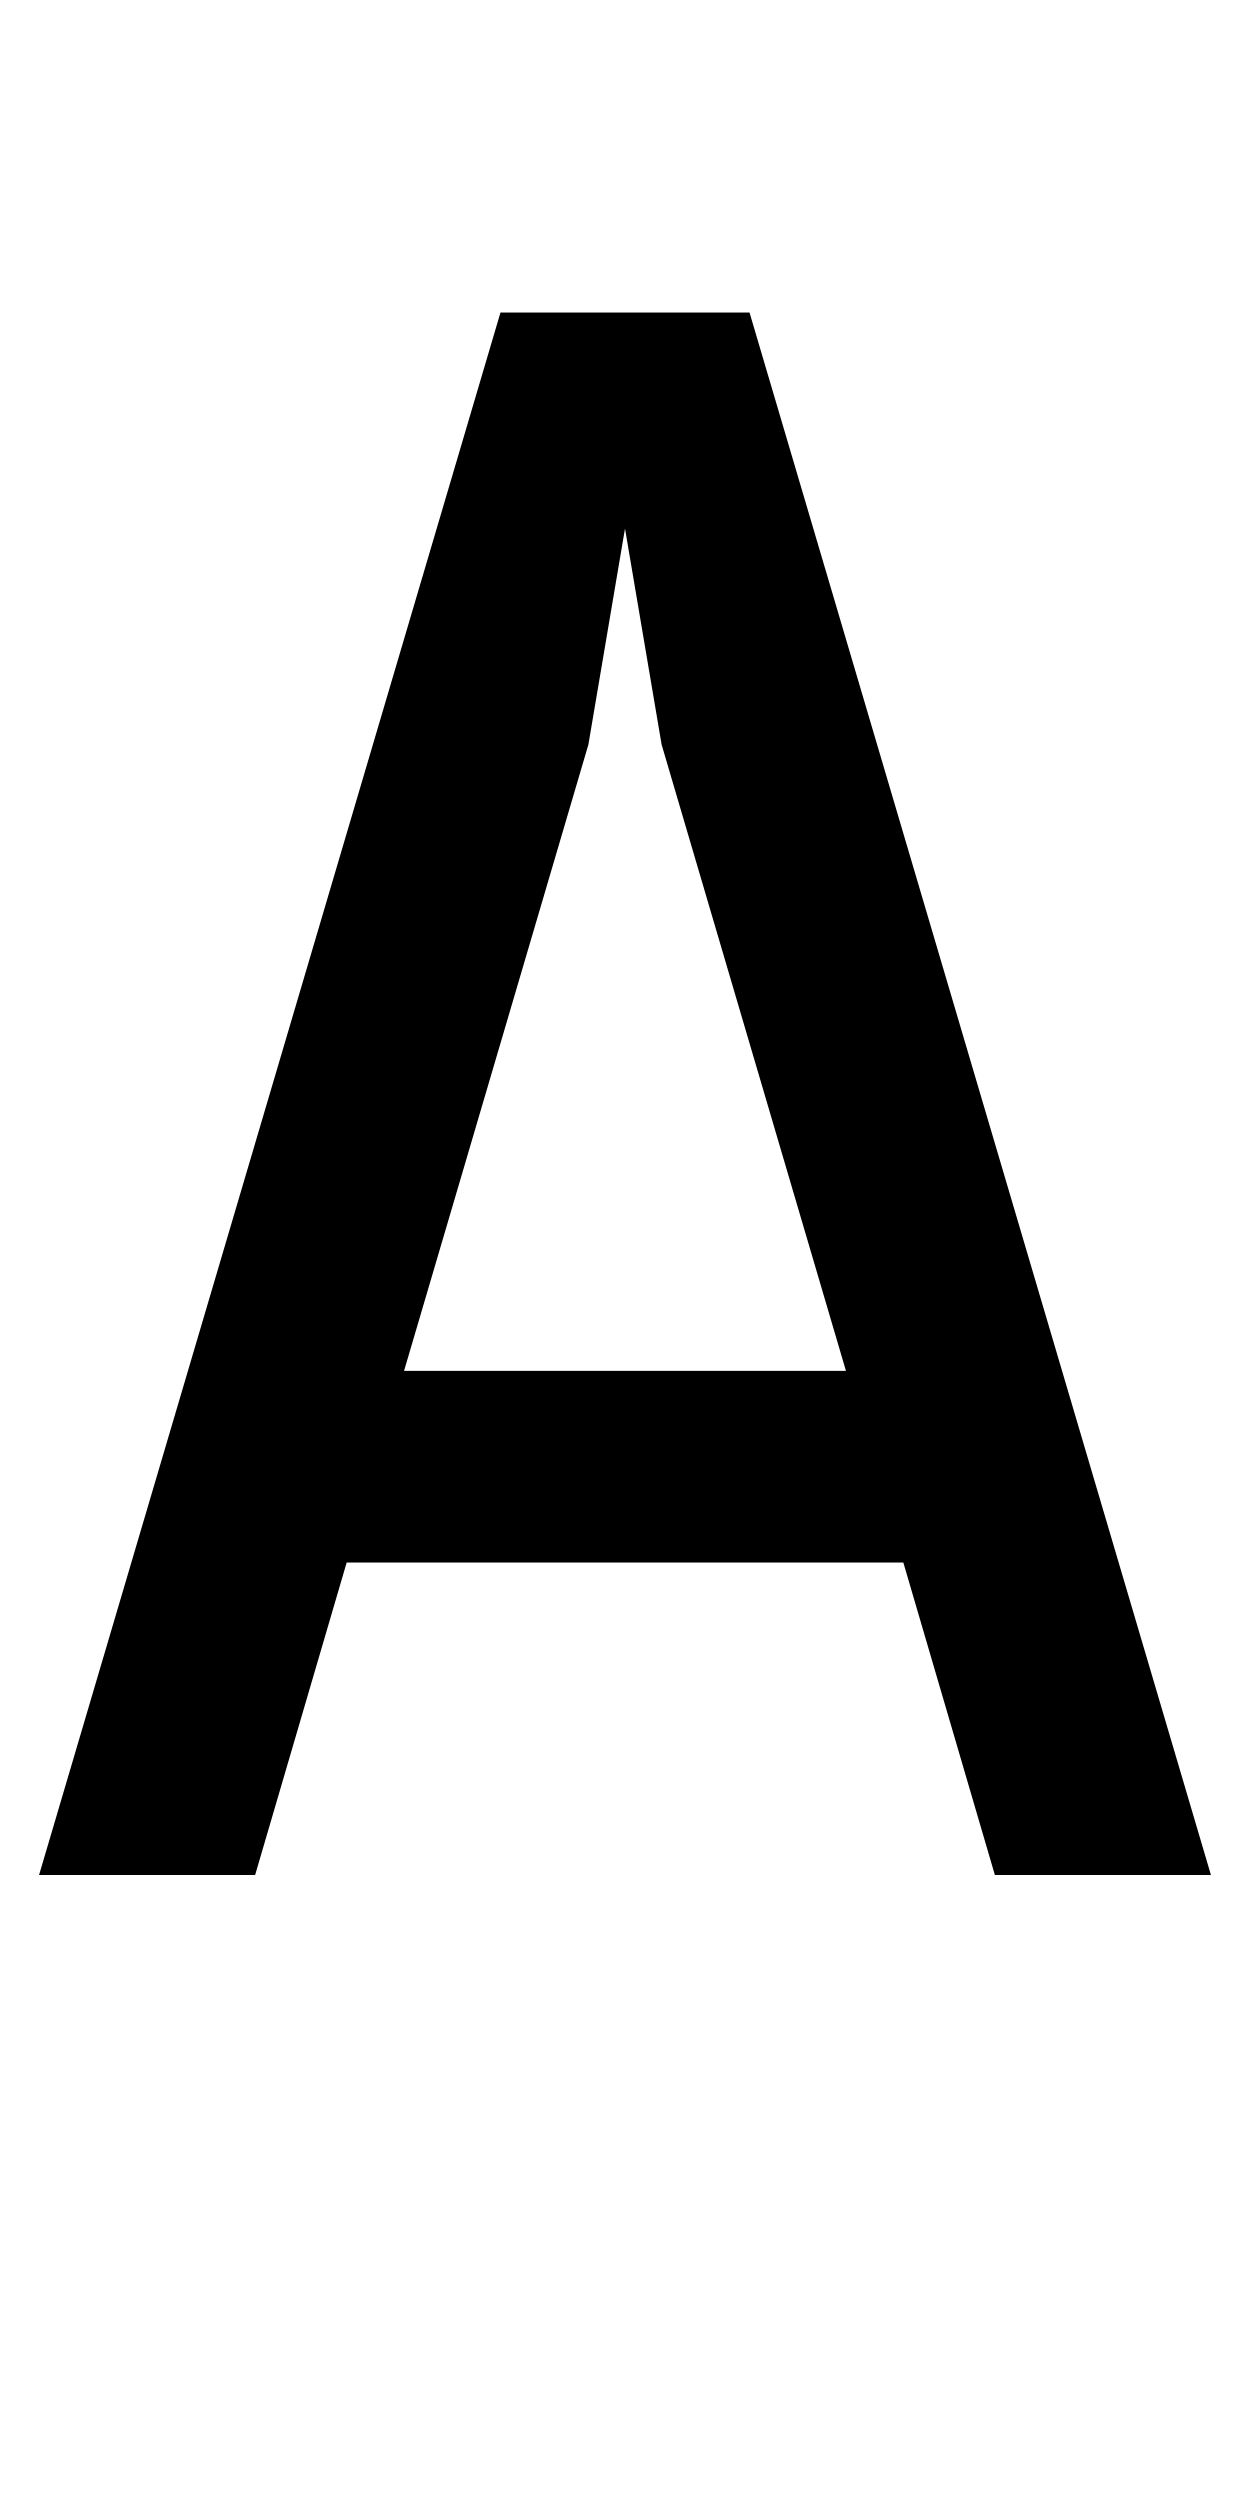
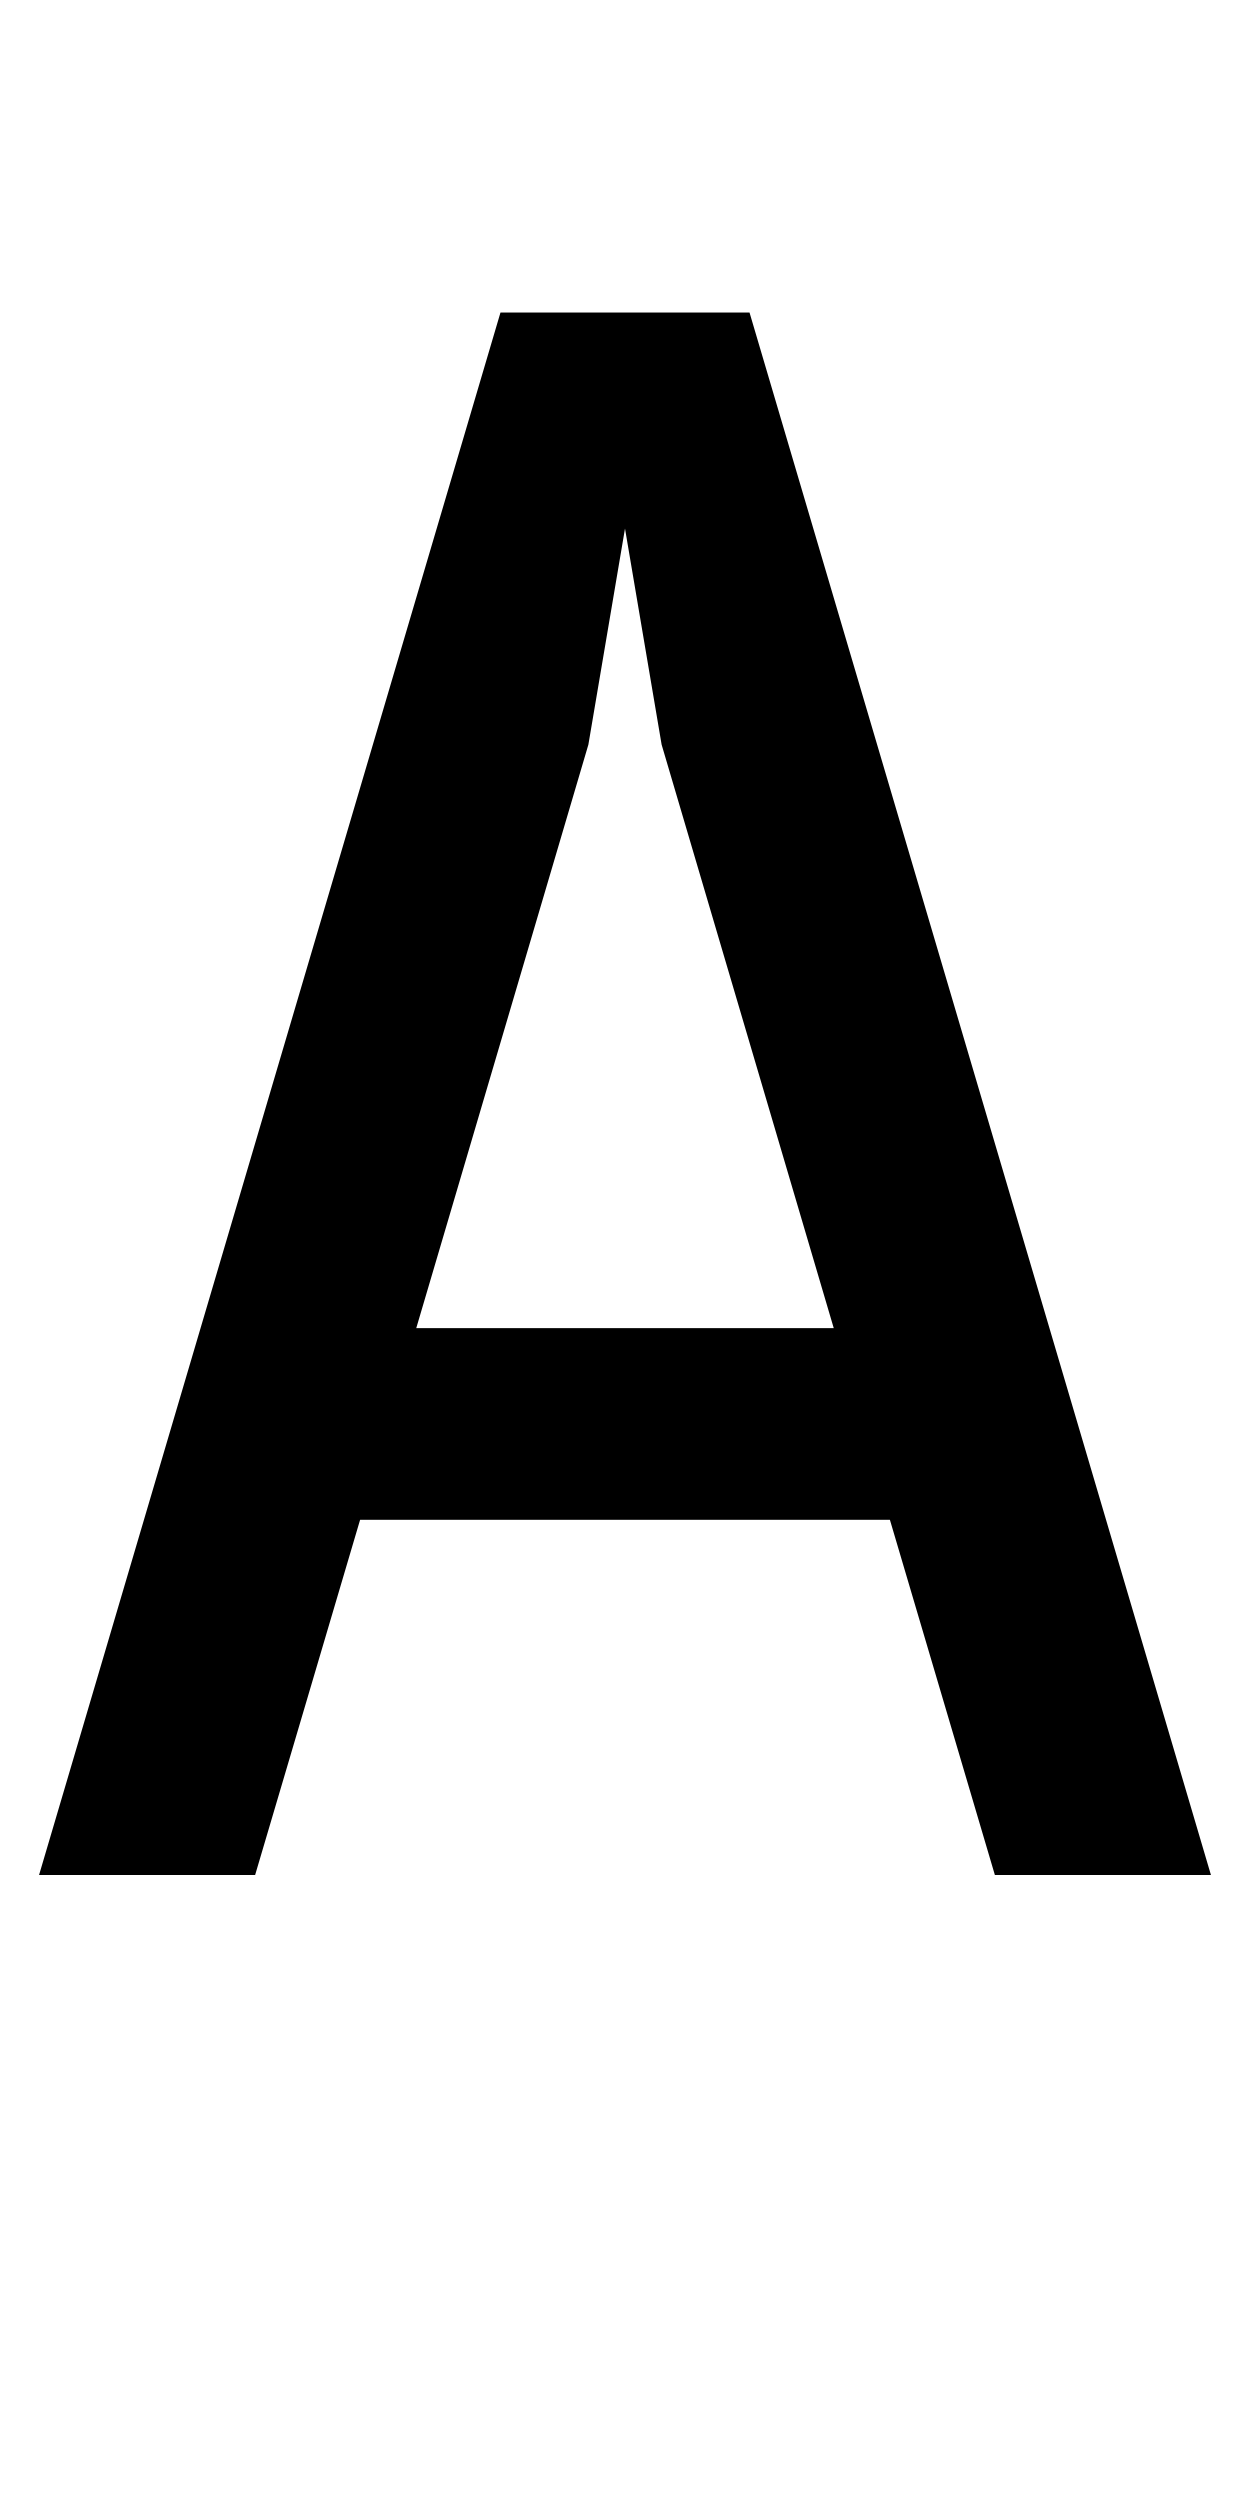
<svg xmlns="http://www.w3.org/2000/svg" version="1.1" width="1024" height="2048" id="svg3355">
  <defs id="defs3357" />
-   <path style="display:inline;fill:#000000;fill-opacity:1;stroke:none" d="M 410,256 32,1536 h 177 l 75,-256 h 456 l 75,256 H 992 L 614,256 Z m 102,177 30,177 151,513 H 331 L 482,610 Z" id="path3157-2-7-75" />
+   <path d="M 410,256 32,1536 h 177 l 86,-291 h 434 l 86,291 H 992 L 614,256 Z m 102,177 30,177 141,478 H 341 L 482,610 Z" style="display:inline;fill:#000000;fill-opacity:1;stroke:none;stroke-width:1" id="path3157-2-7-75" />
</svg>
